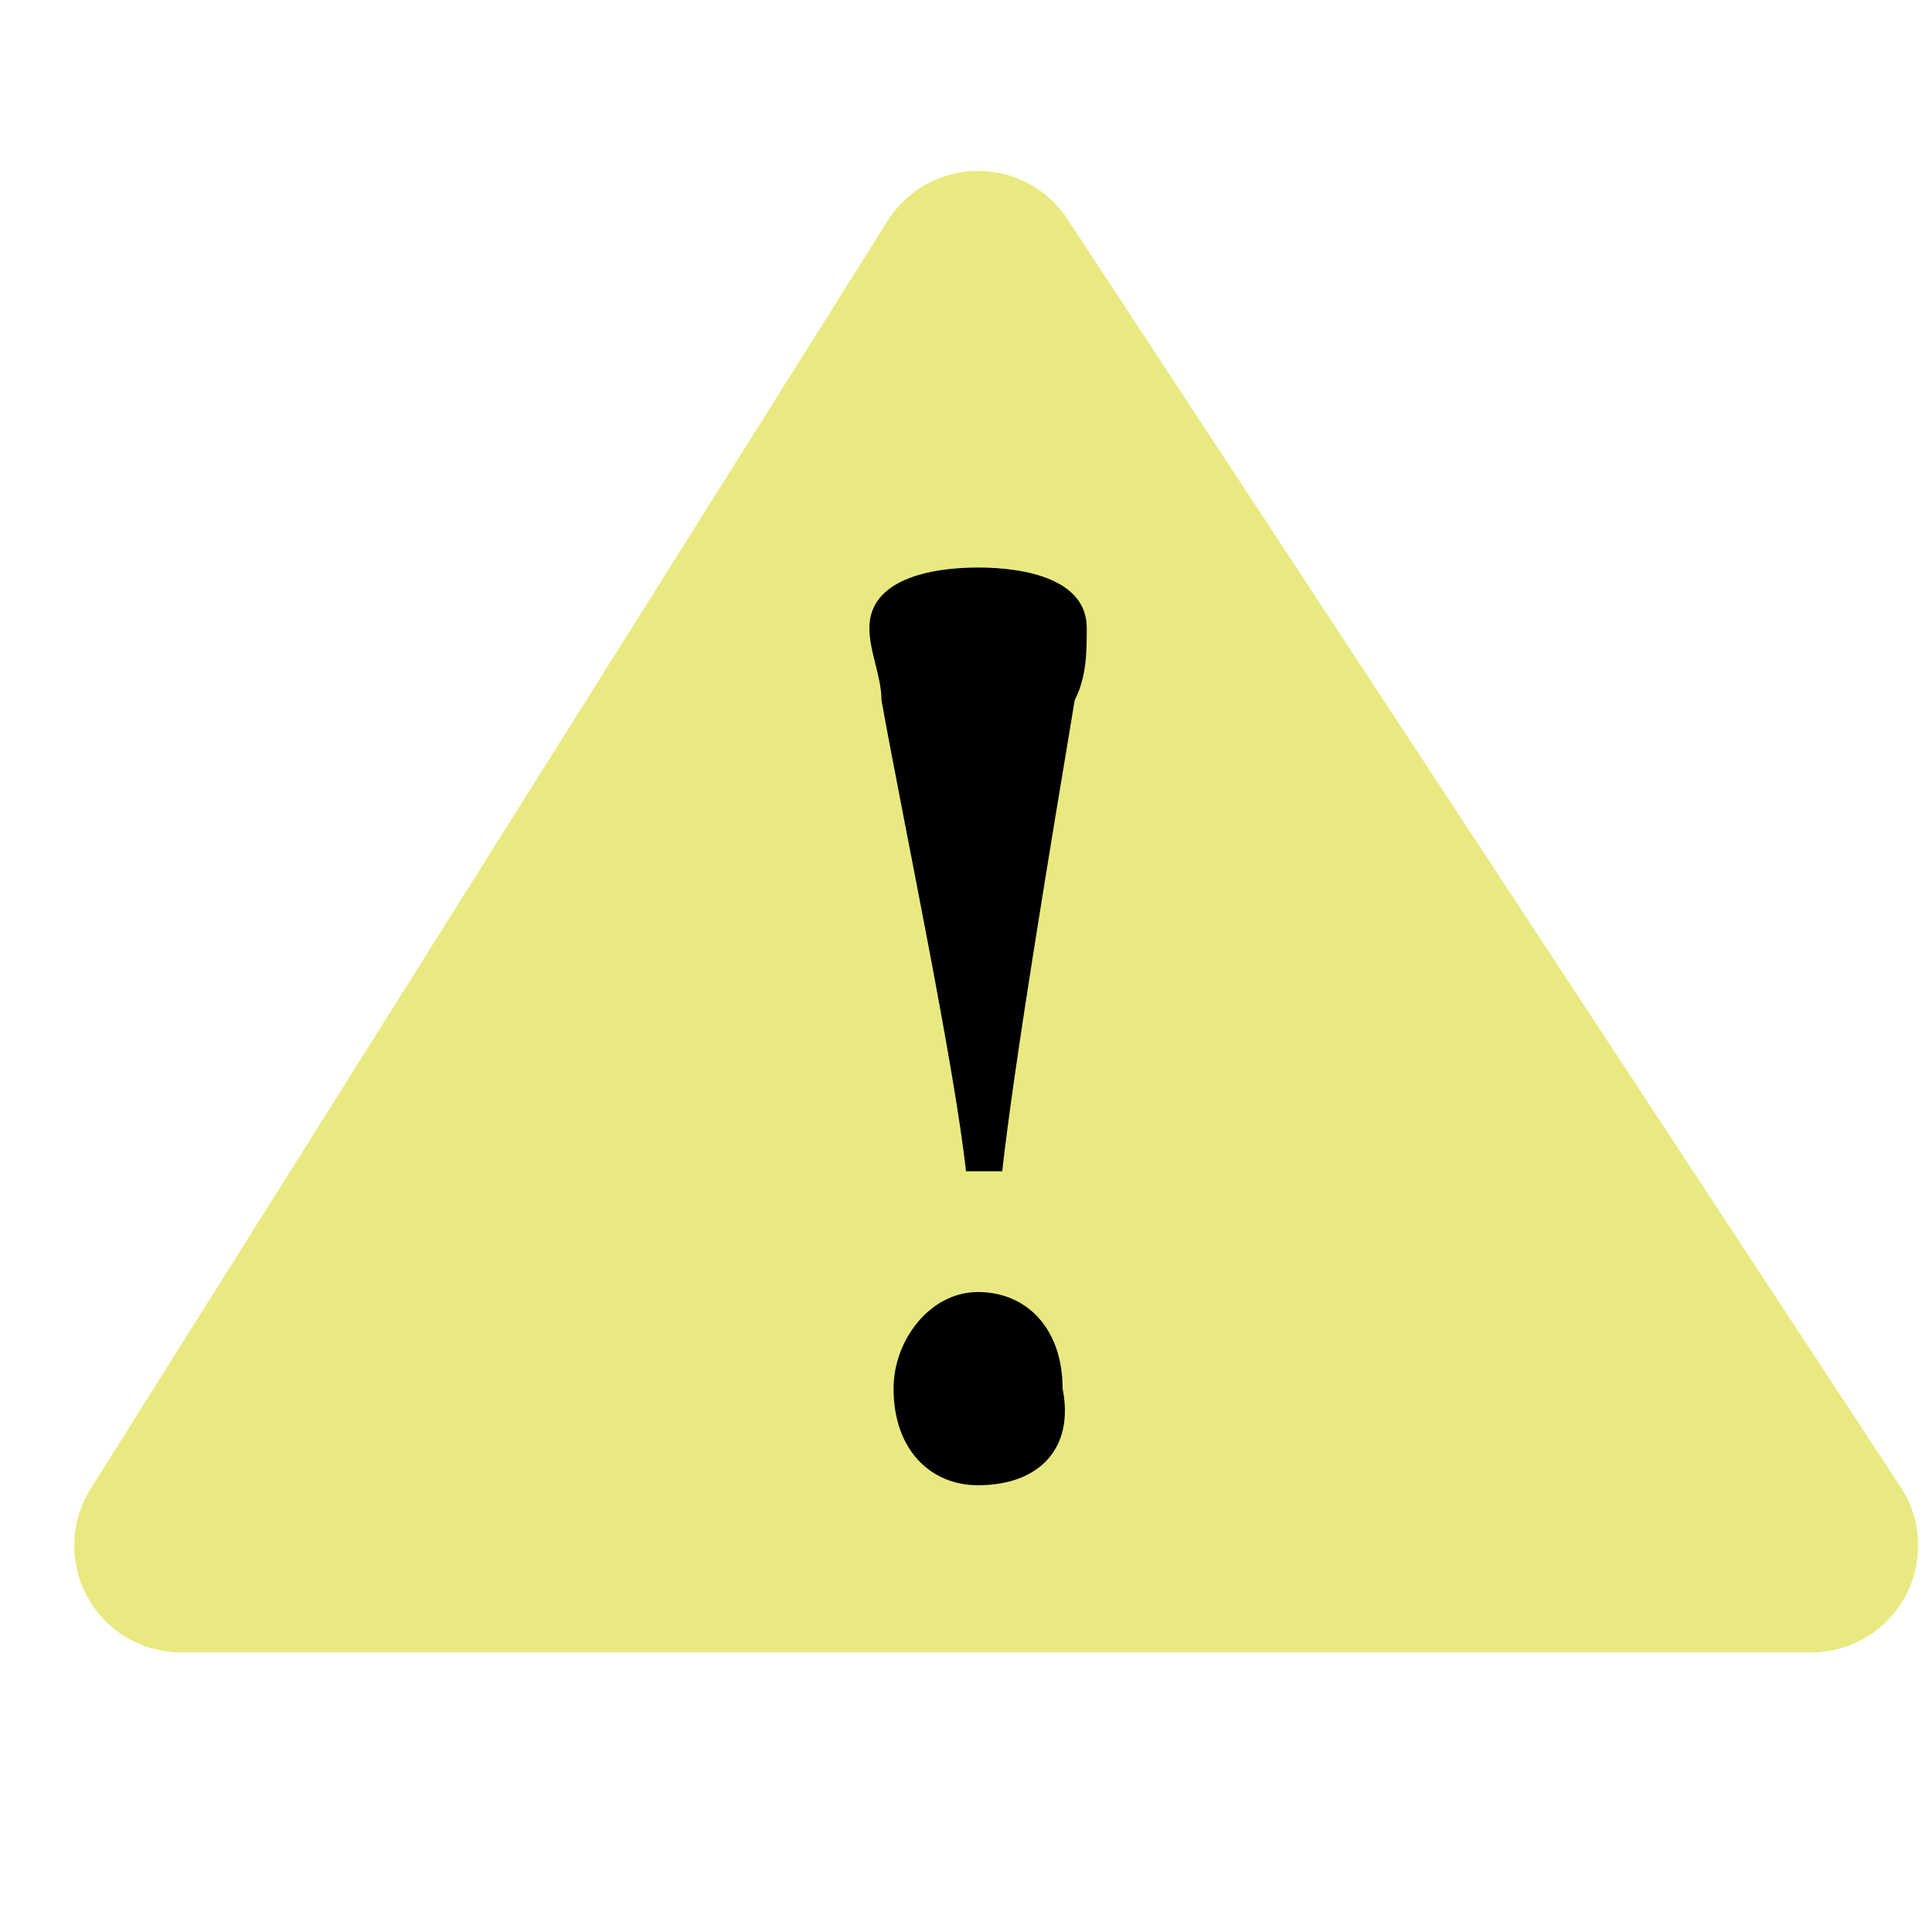
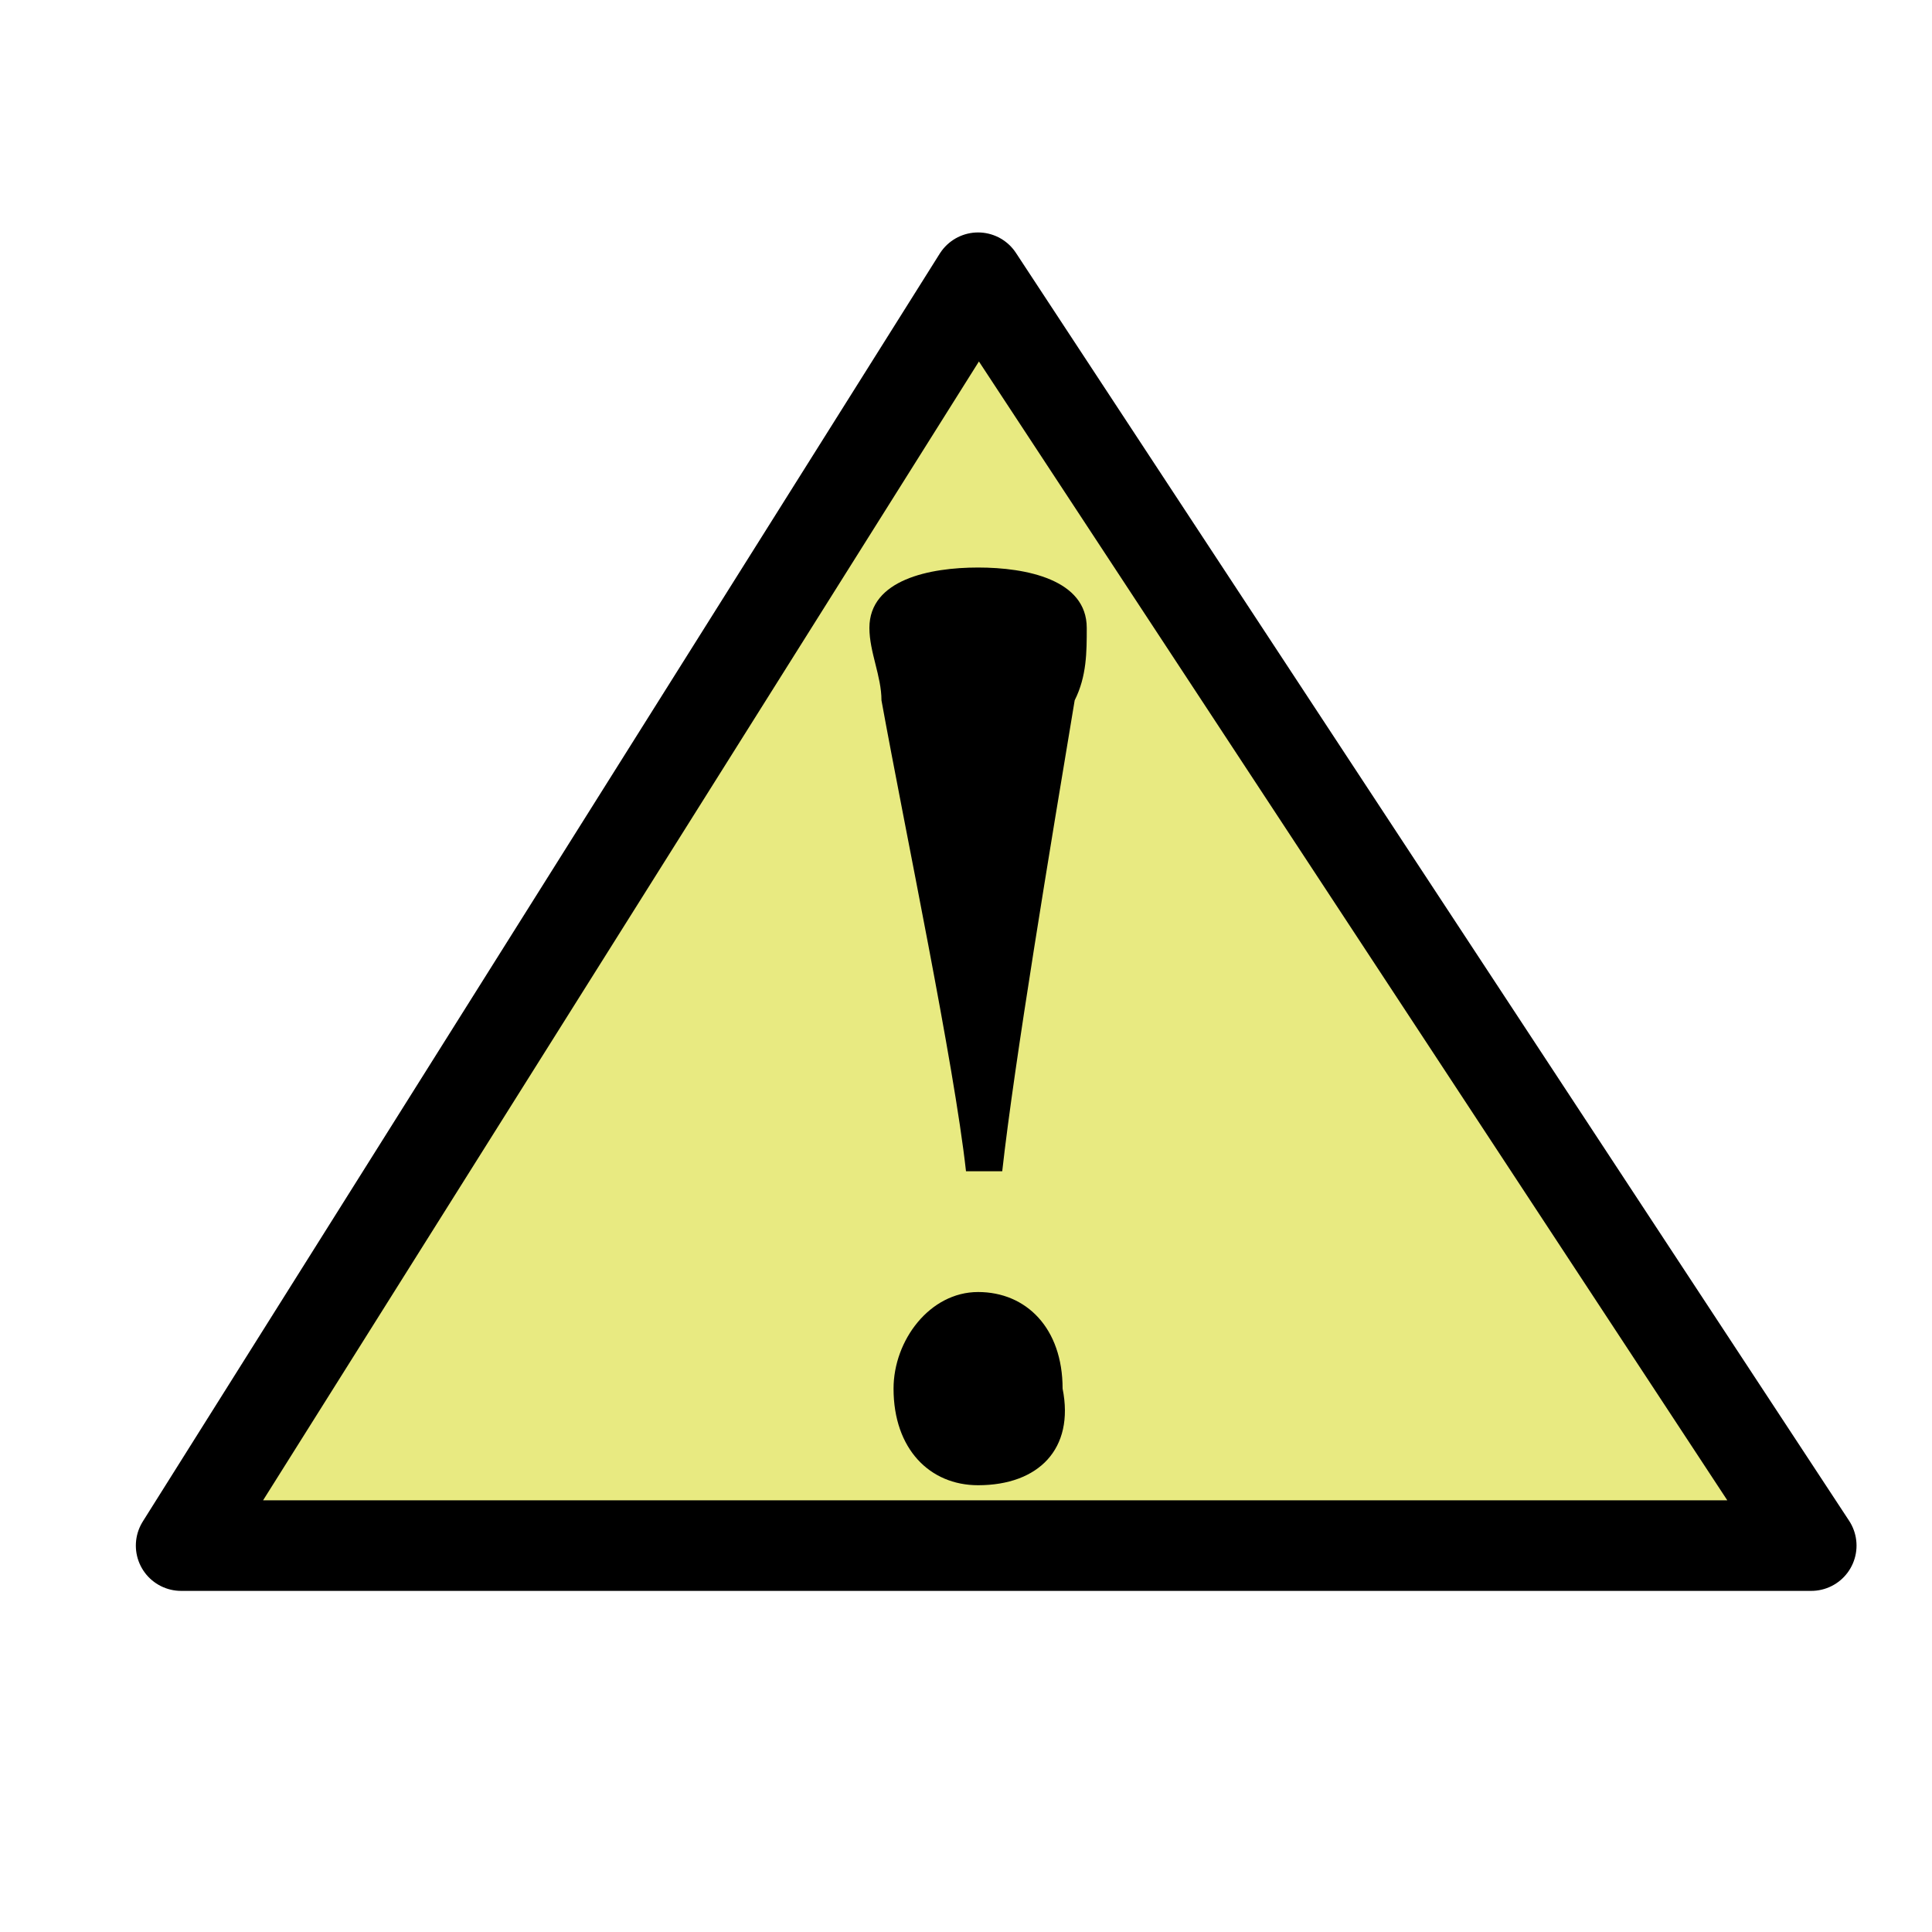
- <svg xmlns="http://www.w3.org/2000/svg" version="1.1" id="svg192" x="0px" y="0px" viewBox="0 0 16 16" style="enable-background:new 0 0 16 16;" xml:space="preserve">
-   <style type="text/css">
- 	.st0{fill:#E8EA81;stroke:#E8EA81;stroke-width:1.77;stroke-linecap:round;stroke-linejoin:round;stroke-miterlimit:10;}
- </style>
-   <polygon class="st0" points="15,12.8 8.1,2.3 1.5,12.8 " />
-   <g>
-     <path d="M8.1,4.7C8.5,4.7,9,4.8,9,5.2c0,0.2,0,0.4-0.1,0.6C8.7,7,8.4,8.8,8.3,9.7H8C7.9,8.8,7.5,6.9,7.3,5.8c0-0.2-0.1-0.4-0.1-0.6   C7.2,4.8,7.7,4.7,8.1,4.7z M8.1,12.3c-0.4,0-0.7-0.3-0.7-0.8c0-0.4,0.3-0.8,0.7-0.8c0.4,0,0.7,0.3,0.7,0.8   C8.9,12,8.6,12.3,8.1,12.3z" />
+ <svg xmlns="http://www.w3.org/2000/svg" version="1.1" viewBox="0 0 16 16">
+   <defs>
+     <style>
+       .st0 {
+         fill: #e8ea81;
+         stroke: #000;
+         stroke-linecap: round;
+         stroke-linejoin: round;
+         stroke-width: .75px;
+       }
+     </style>
+   </defs>
+   <g id="svg192">
+     <polygon class="st0" points="15 12.8 8.1 2.3 1.5 12.8 15 12.8" />
+     <path d="M8.1,4.7c.4,0,.9.1.9.5,0,.2,0,.4-.1.6-.2,1.2-.5,3-.6,3.9h-.3c-.1-.9-.5-2.8-.7-3.9,0-.2-.1-.4-.1-.6,0-.4.5-.5.9-.5ZM8.1,12.3c-.4,0-.7-.3-.7-.8,0-.4.3-.8.7-.8s.7.3.7.8c.1.5-.2.8-.7.8Z" />
  </g>
</svg>
